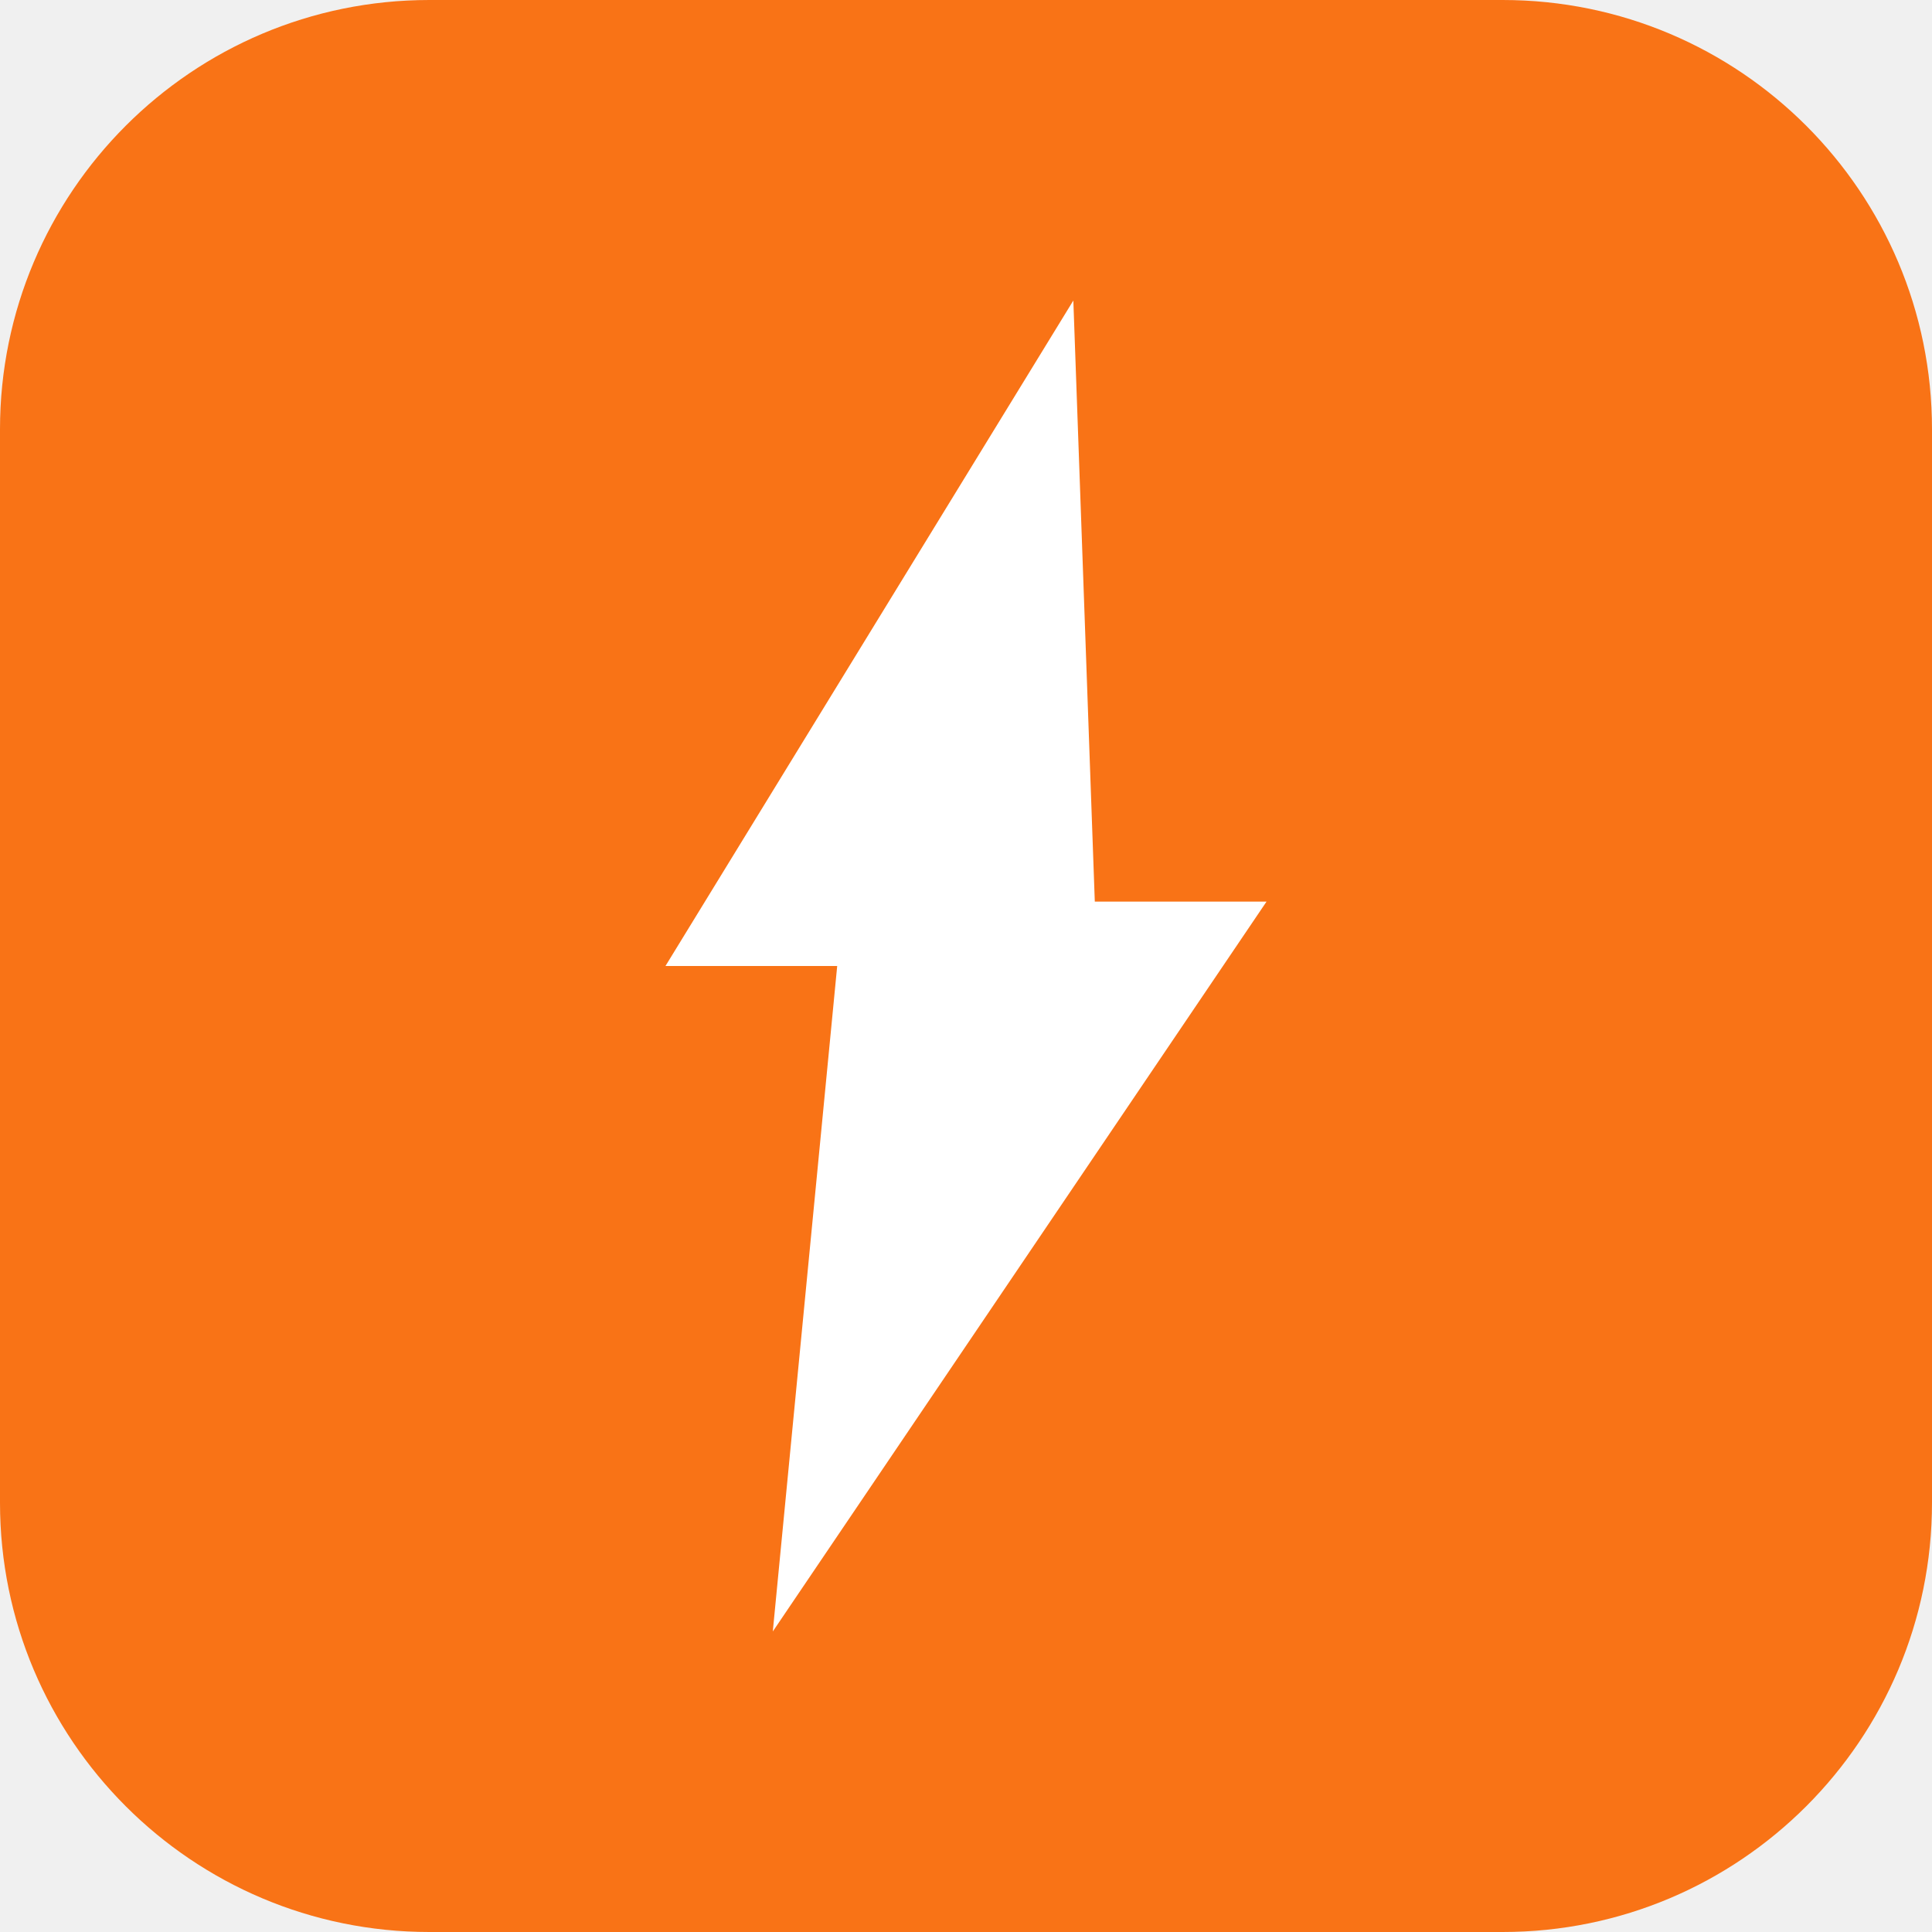
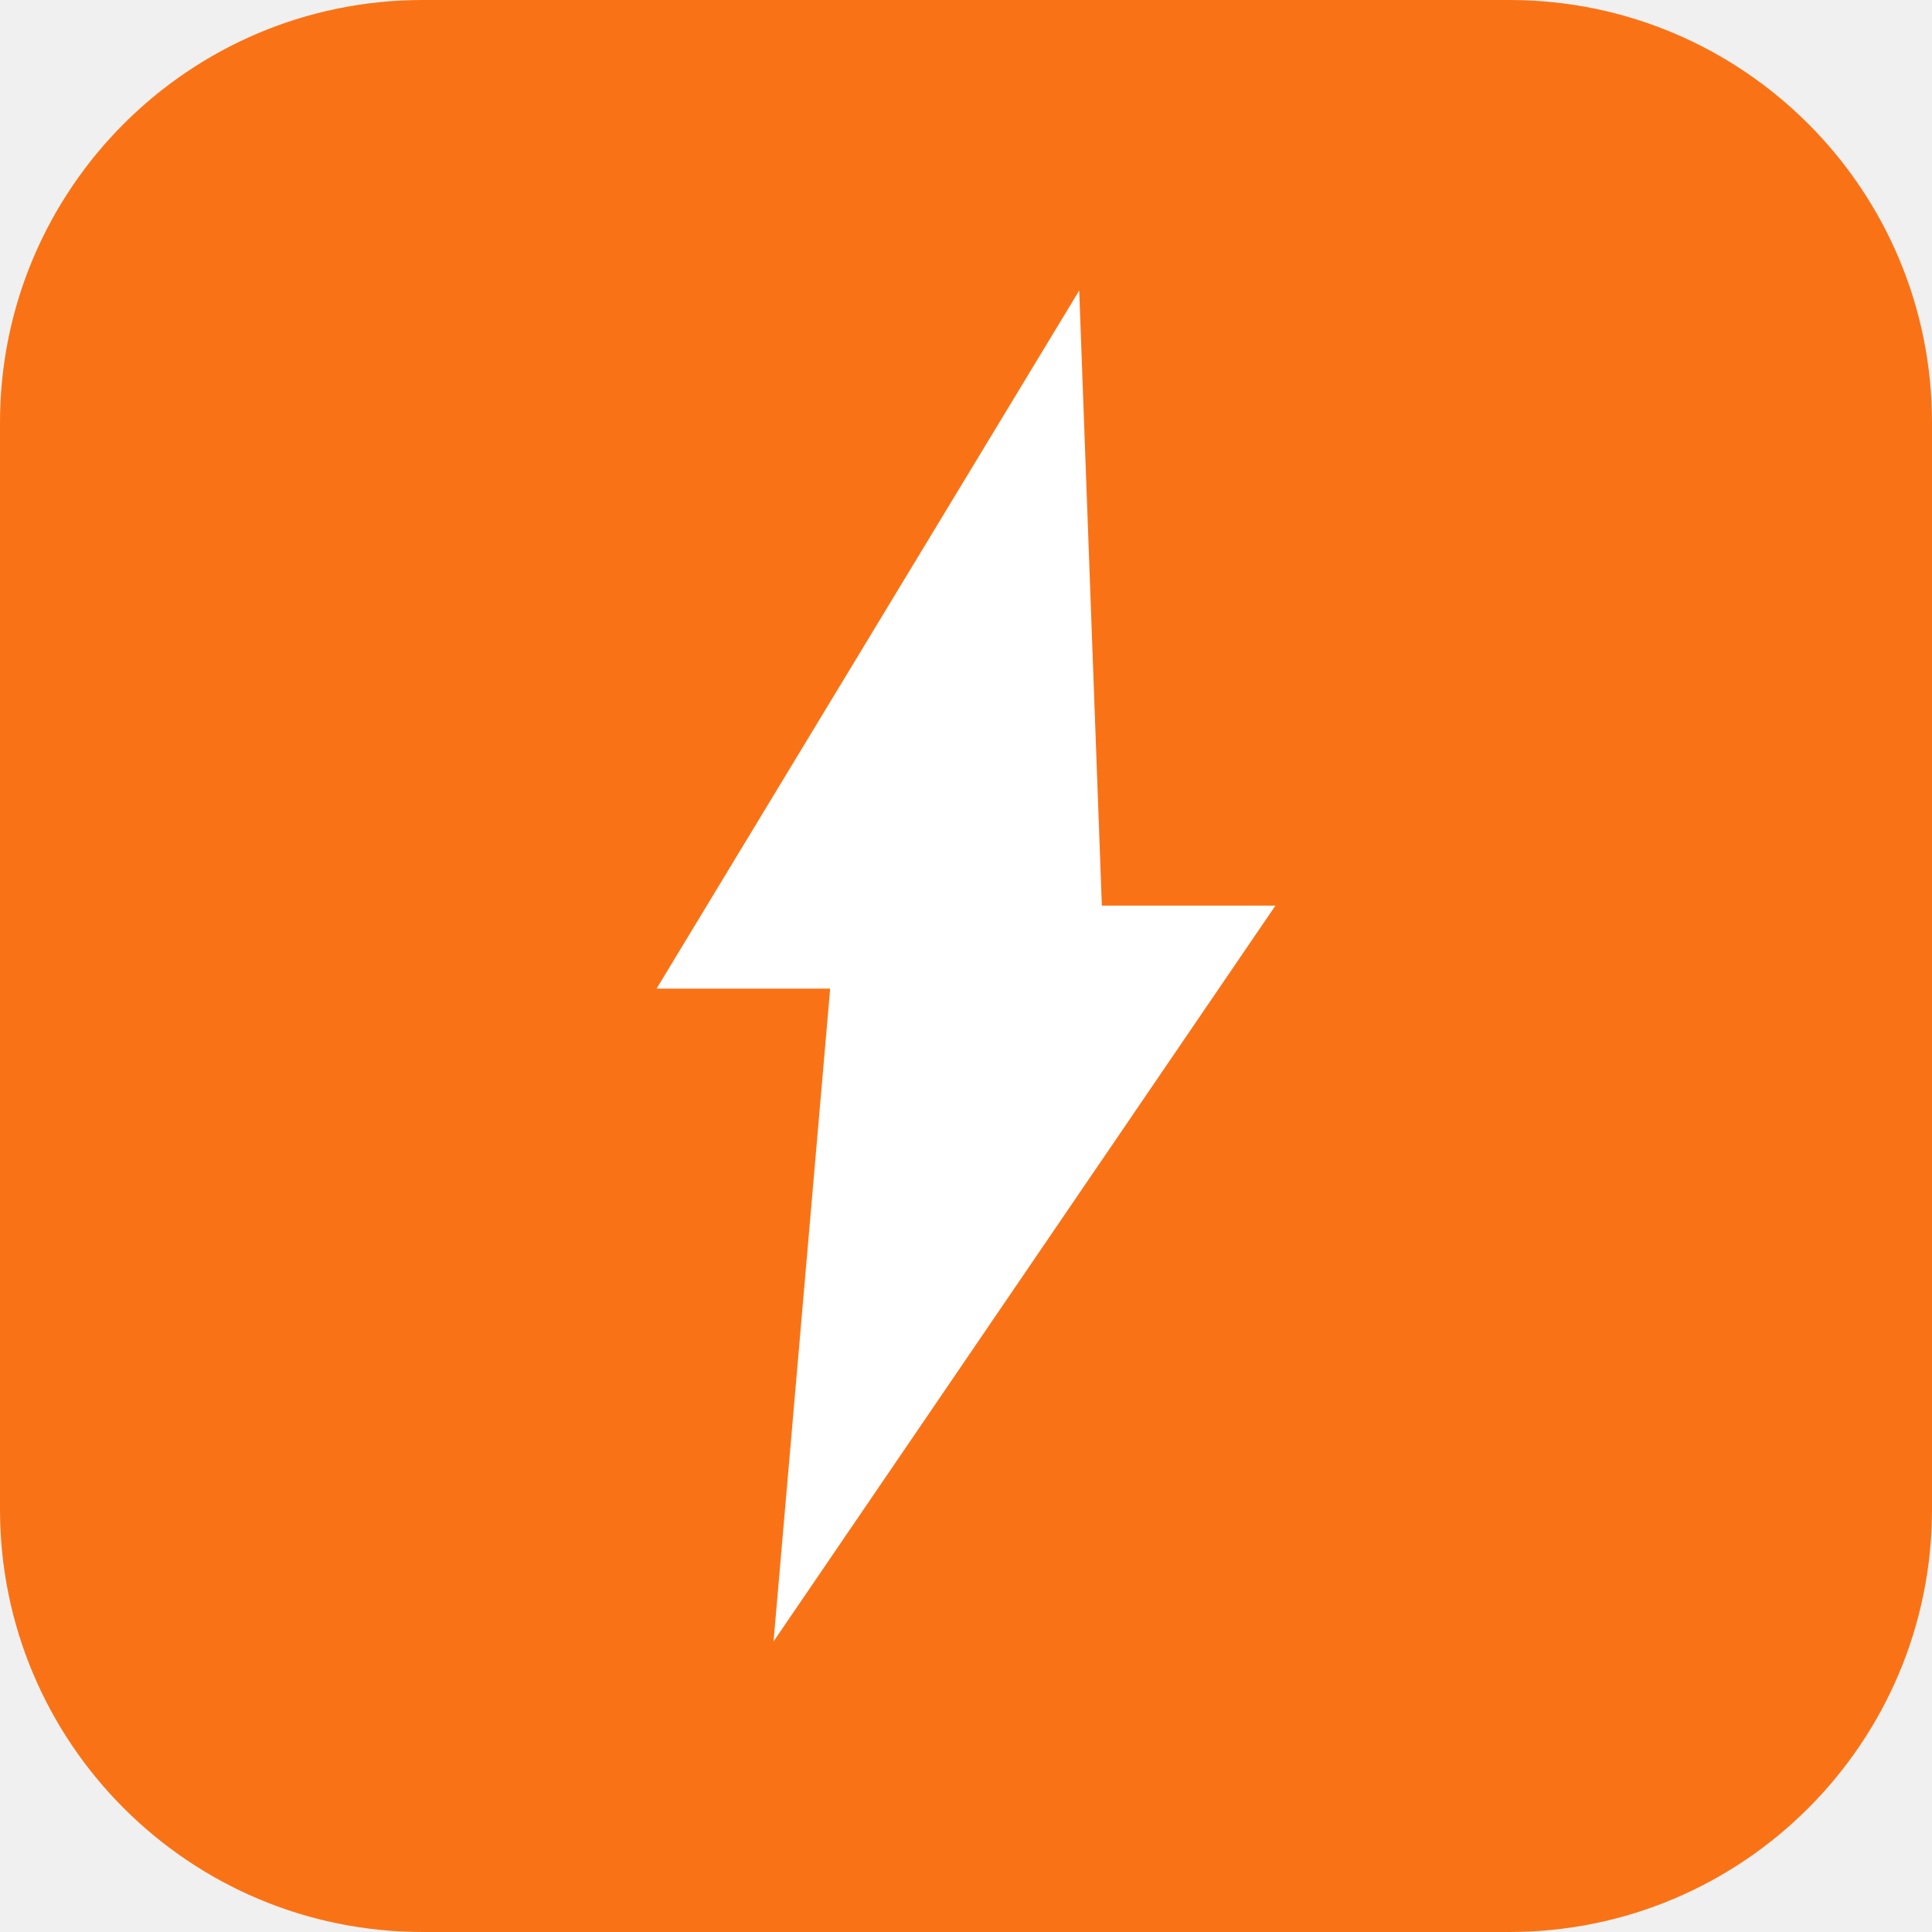
- <svg xmlns="http://www.w3.org/2000/svg" width="180" height="180" viewBox="0 0 180 180" fill="none">
-   <rect width="180" height="180" rx="40" fill="#f97316" />
-   <polygon points="100,28 62,90 78,90 72,152 118,84 102,84" fill="white" />
+ <svg xmlns="http://www.w3.org/2000/svg" width="512" height="512" viewBox="0 0 512 512" fill="none">
+   <rect width="512" height="512" rx="112" fill="#f97316" />
+   <polygon points="286,77 174,262 220,262 205,435 338,240 292,240" fill="white" />
</svg>
